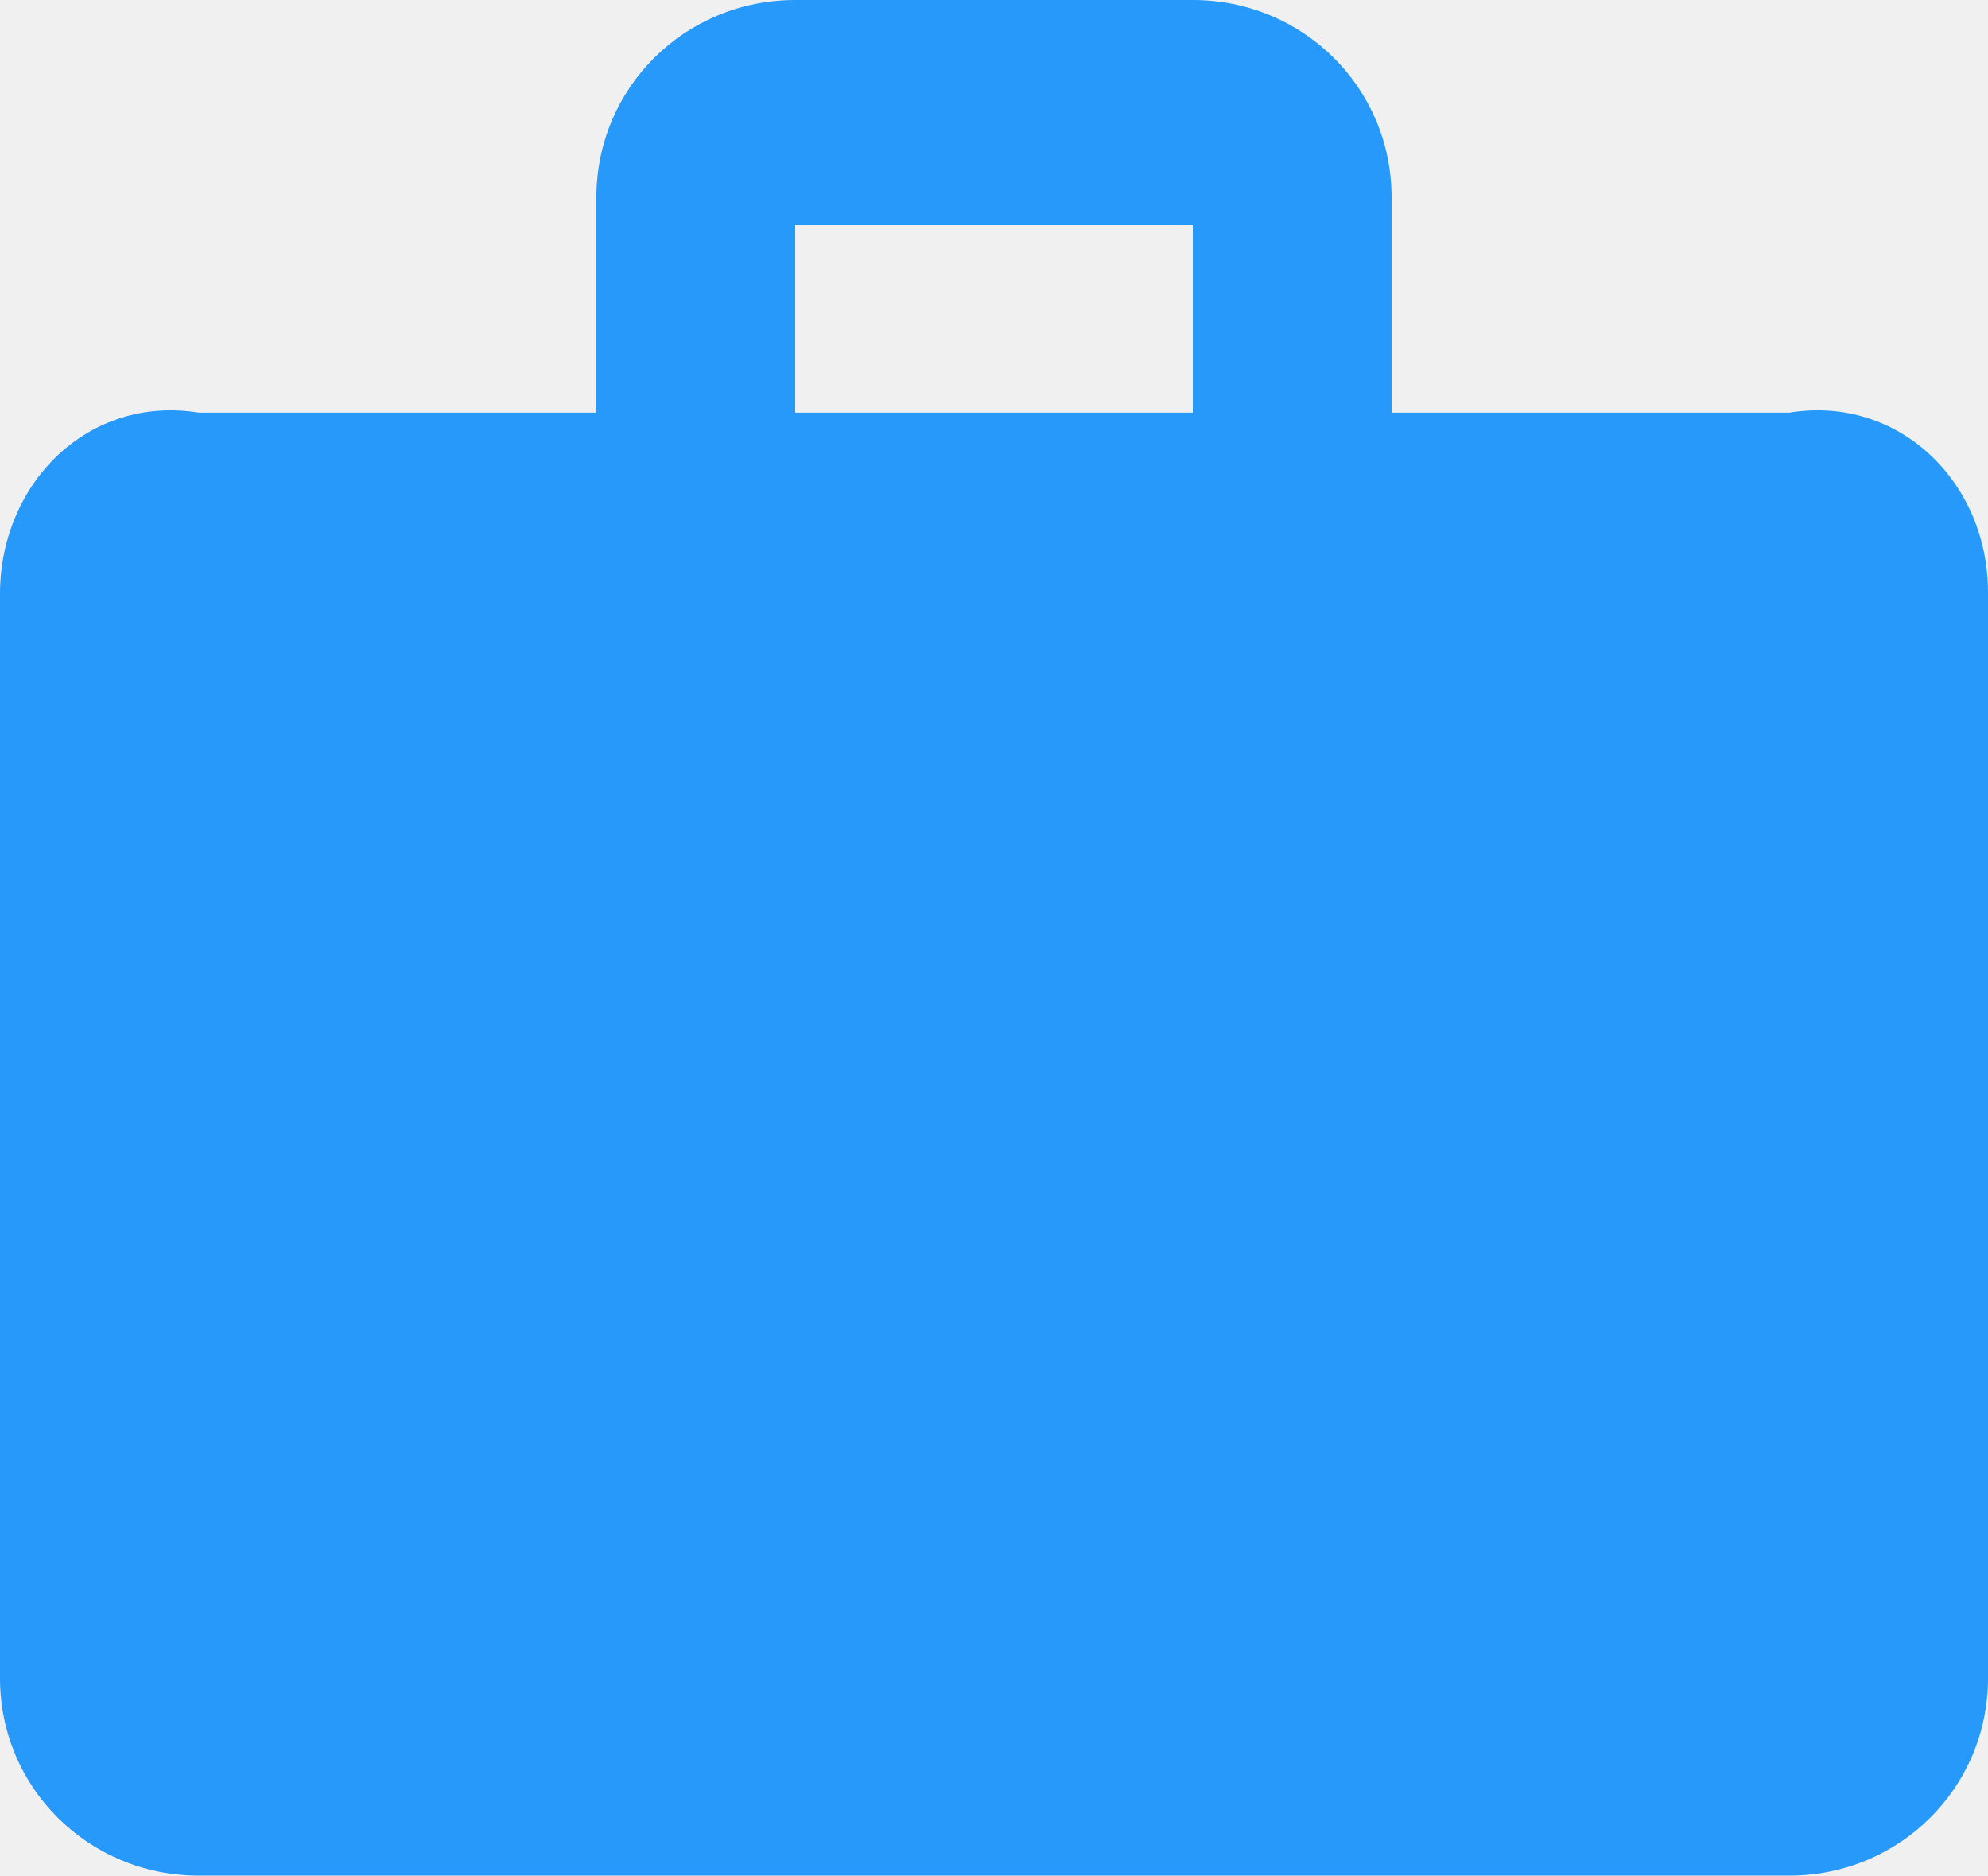
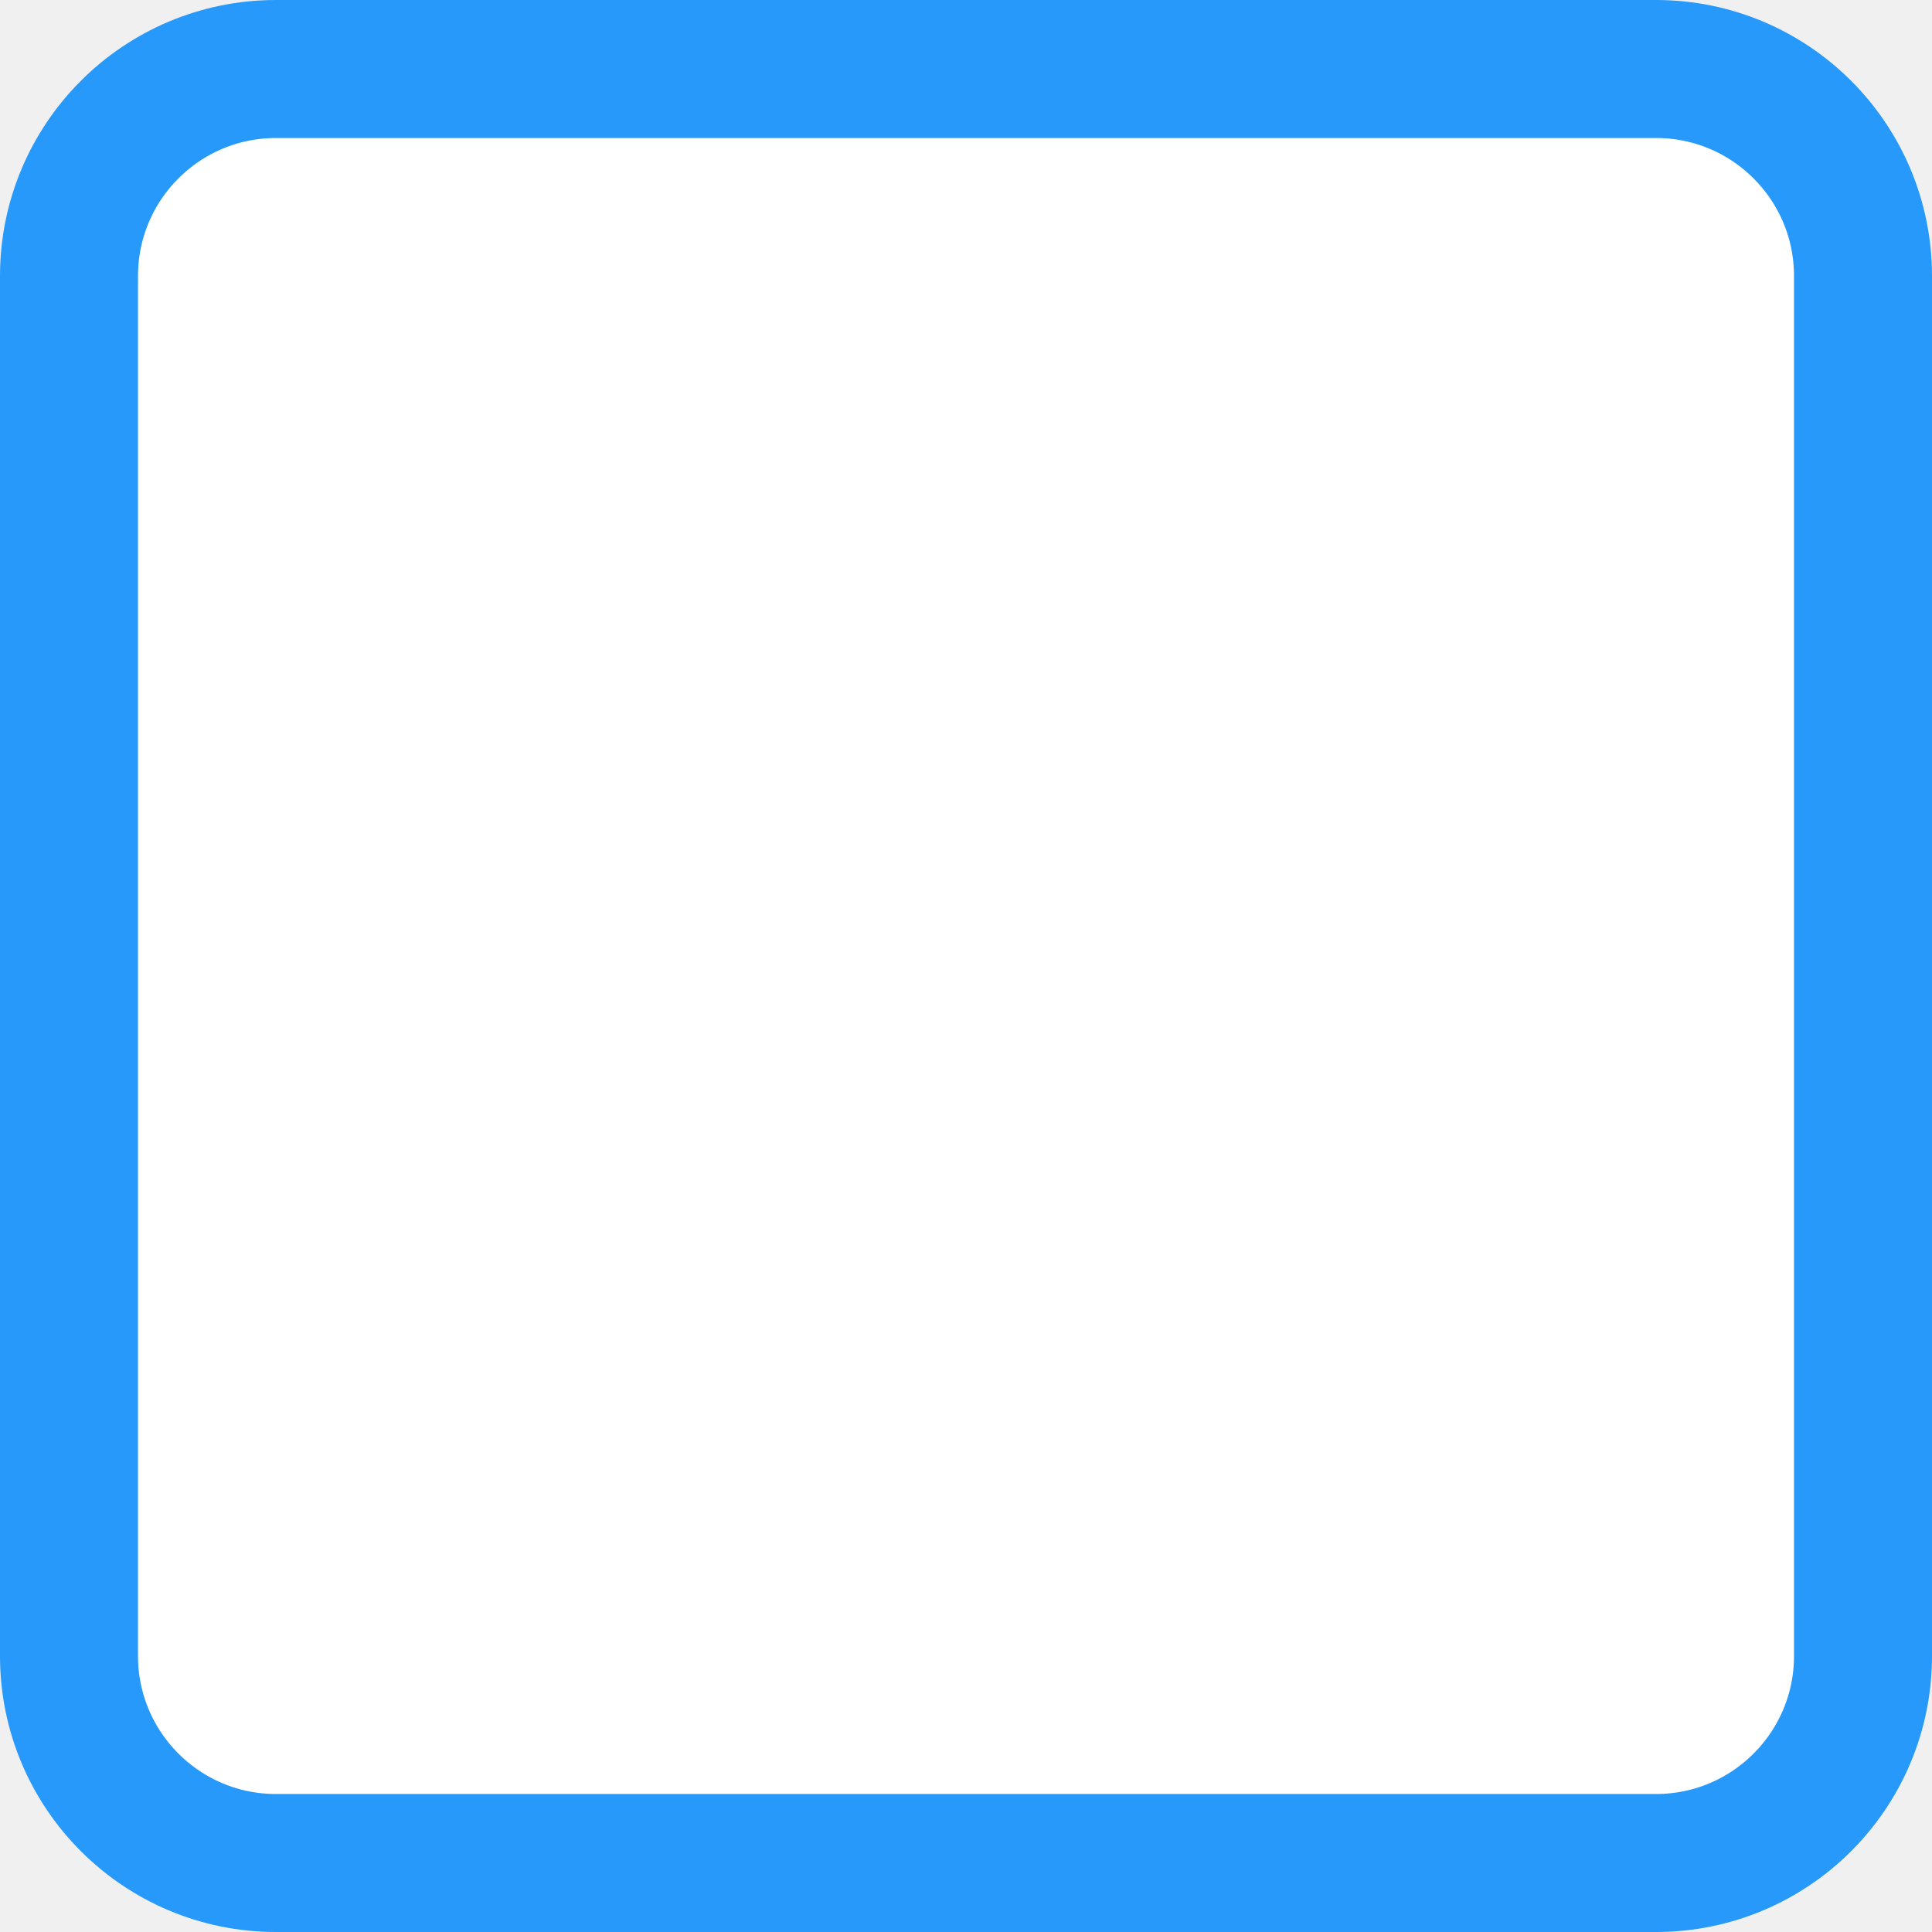
- <svg xmlns="http://www.w3.org/2000/svg" version="1.1" width="53px" height="50px">
-   <g transform="matrix(1 0 0 1 -140 -75 )">
-     <path d="M 53 15.789  C 53 12.868  50.642 10.526  47.7 11  L 37.1 11  L 37.1 5.263  C 37.1 2.342  34.742 0  31.8 0  L 21.2 0  C 18.259 0  15.9 2.342  15.9 5.263  L 15.9 11  L 5.3 11  C 2.358 10.526  0.026 12.868  0 15.789  L 0 44.737  C 0 47.658  2.358 50  5.3 50  L 47.7 50  C 50.642 50  53 47.658  53 44.737  L 53 15.789  Z M 31.8 6  L 31.8 11  L 21.2 11  L 21.2 6  L 31.8 6  Z " fill-rule="nonzero" fill="#2699fb" stroke="none" transform="matrix(1 0 0 1 140 75 )" />
-   </g>
+ <svg xmlns="http://www.w3.org/2000/svg" version="1.1" width="14px" height="14px" viewBox="186 515.5  14 14">
+   <path d="M 186.5 517.5  A 1.5 1.5 0 0 1 188 516 L 198 516  A 1.5 1.5 0 0 1 199.5 517.5 L 199.5 527.5  A 1.5 1.5 0 0 1 198 529 L 188 529  A 1.5 1.5 0 0 1 186.5 527.5 L 186.5 517.5  Z " fill-rule="nonzero" fill="#ffffff" stroke="none" />
+   <path d="M 186.5 517.5  A 1.5 1.5 0 0 1 188 516 L 198 516  A 1.5 1.5 0 0 1 199.5 517.5 L 199.5 527.5  A 1.5 1.5 0 0 1 198 529 L 188 529  A 1.5 1.5 0 0 1 186.5 527.5 L 186.5 517.5  Z " stroke-width="1" stroke="#2699fb" fill="none" />
</svg>
